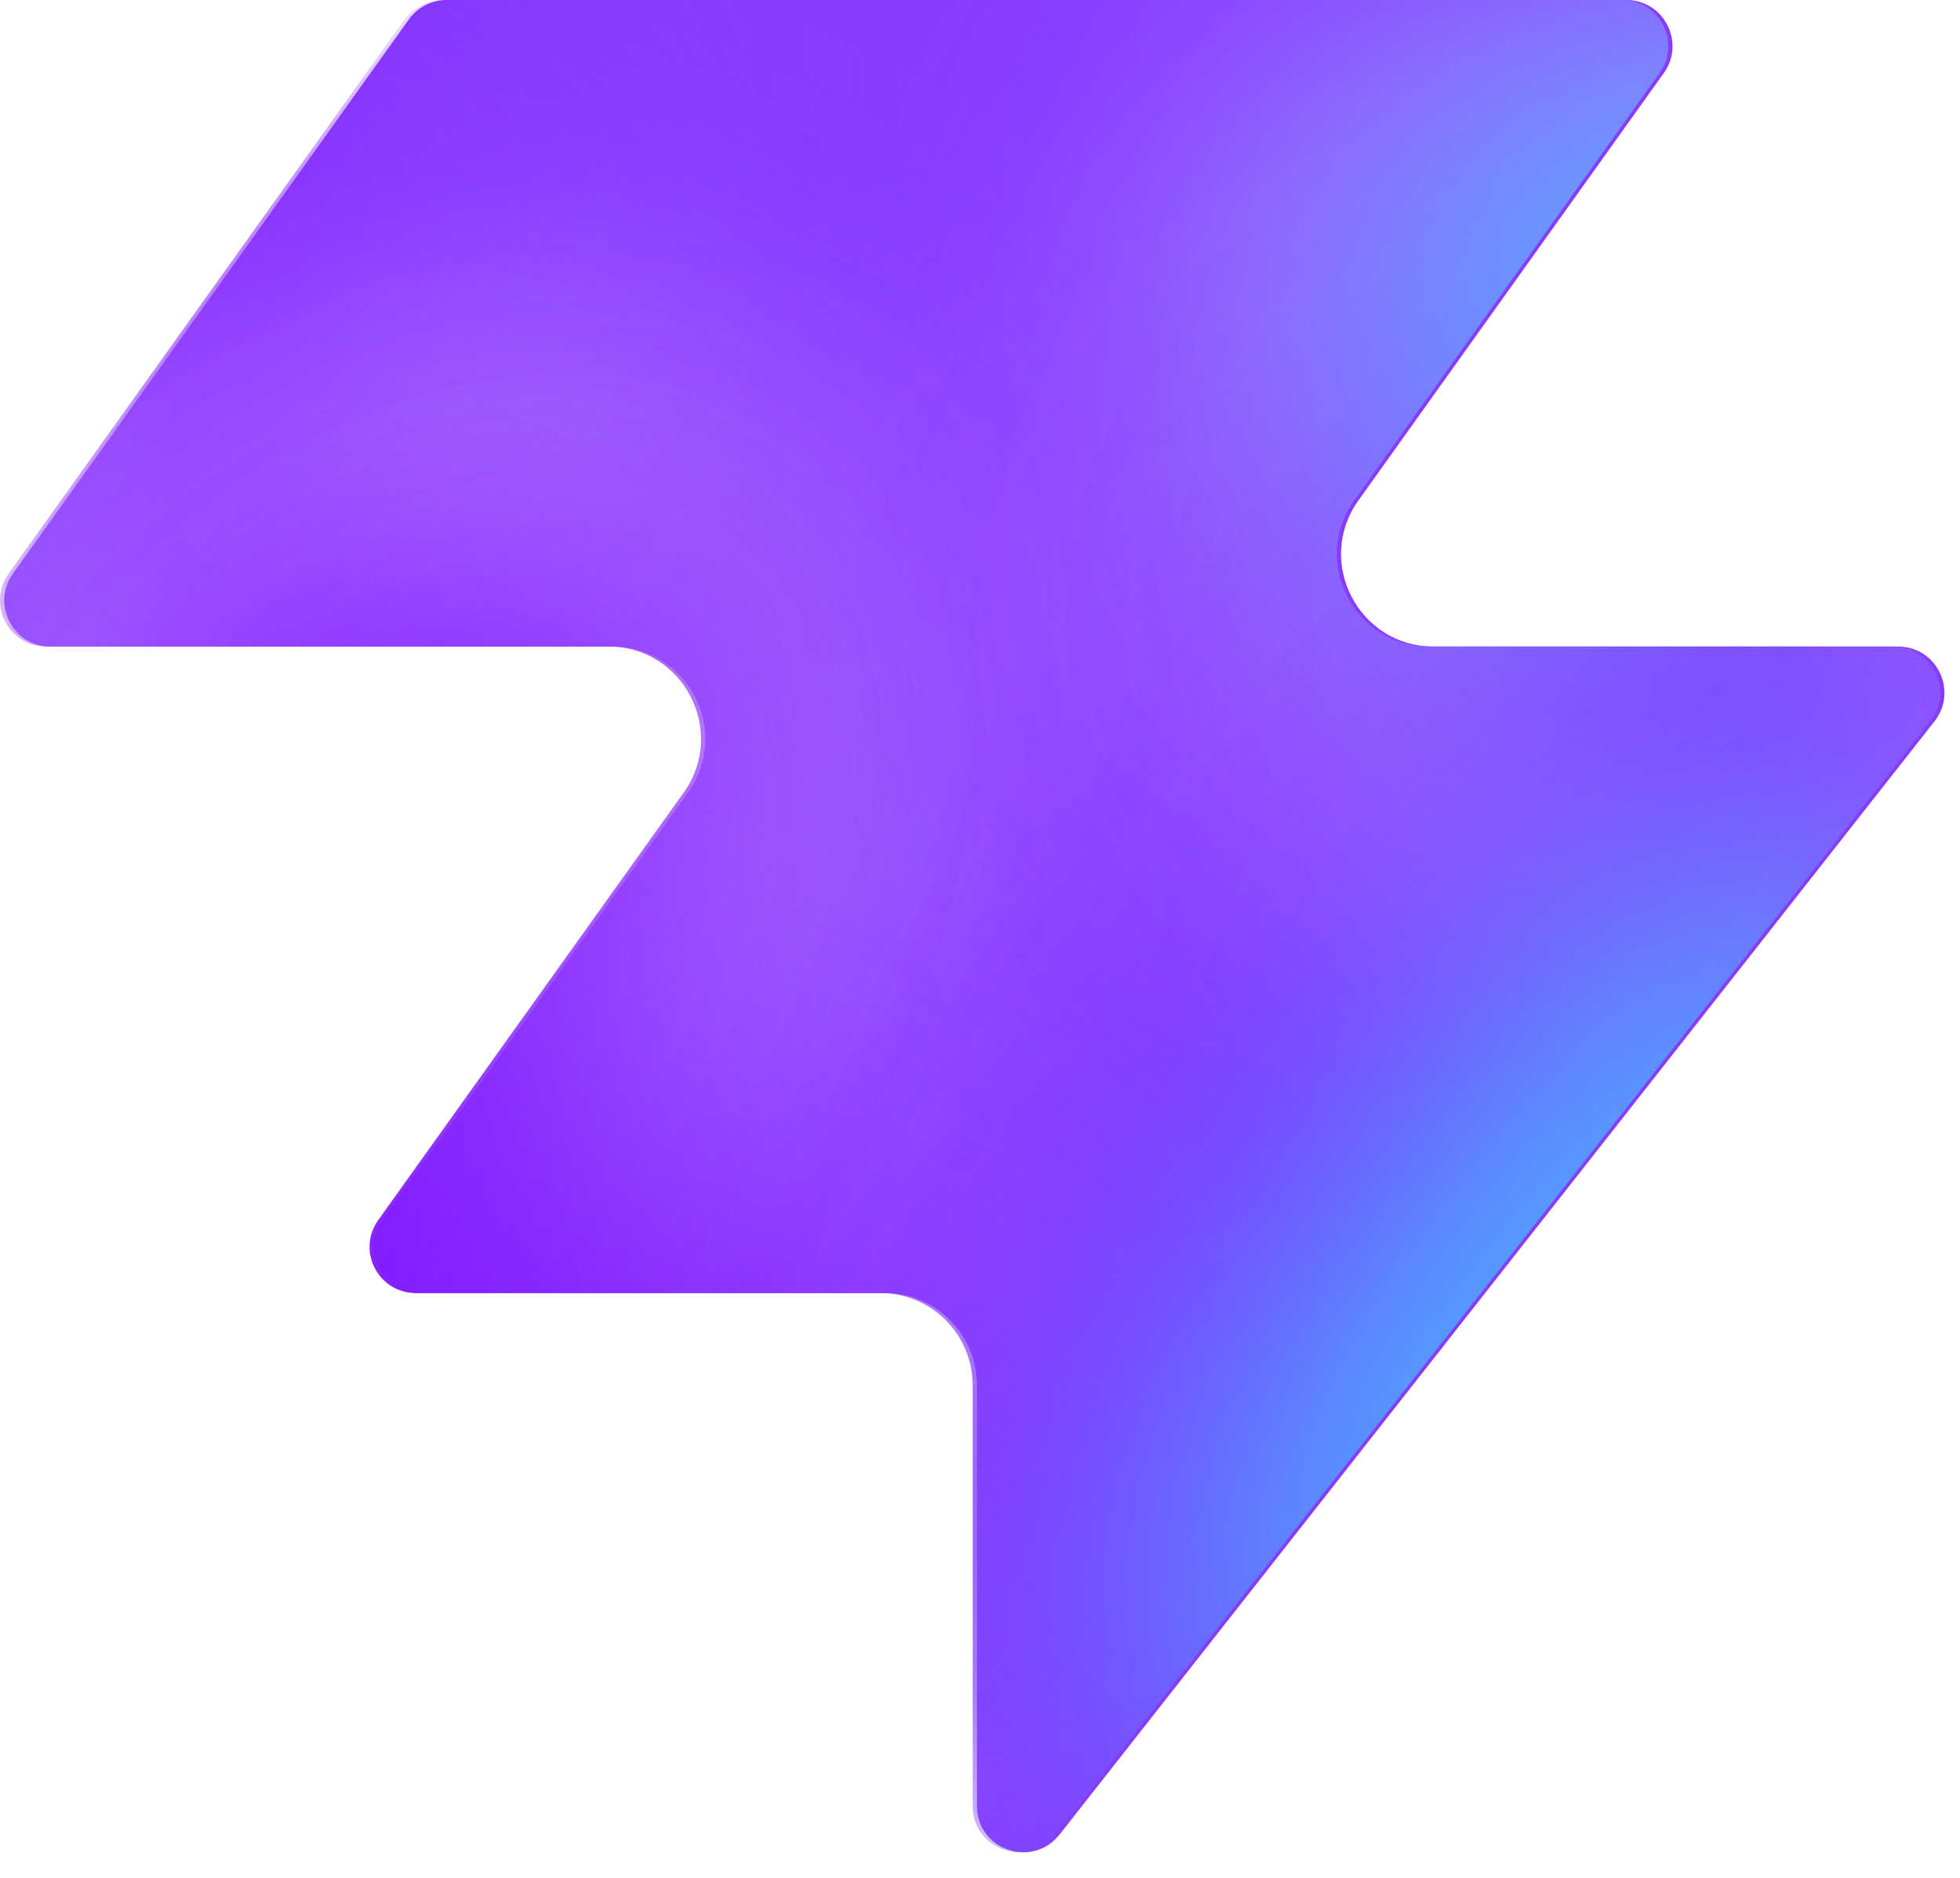
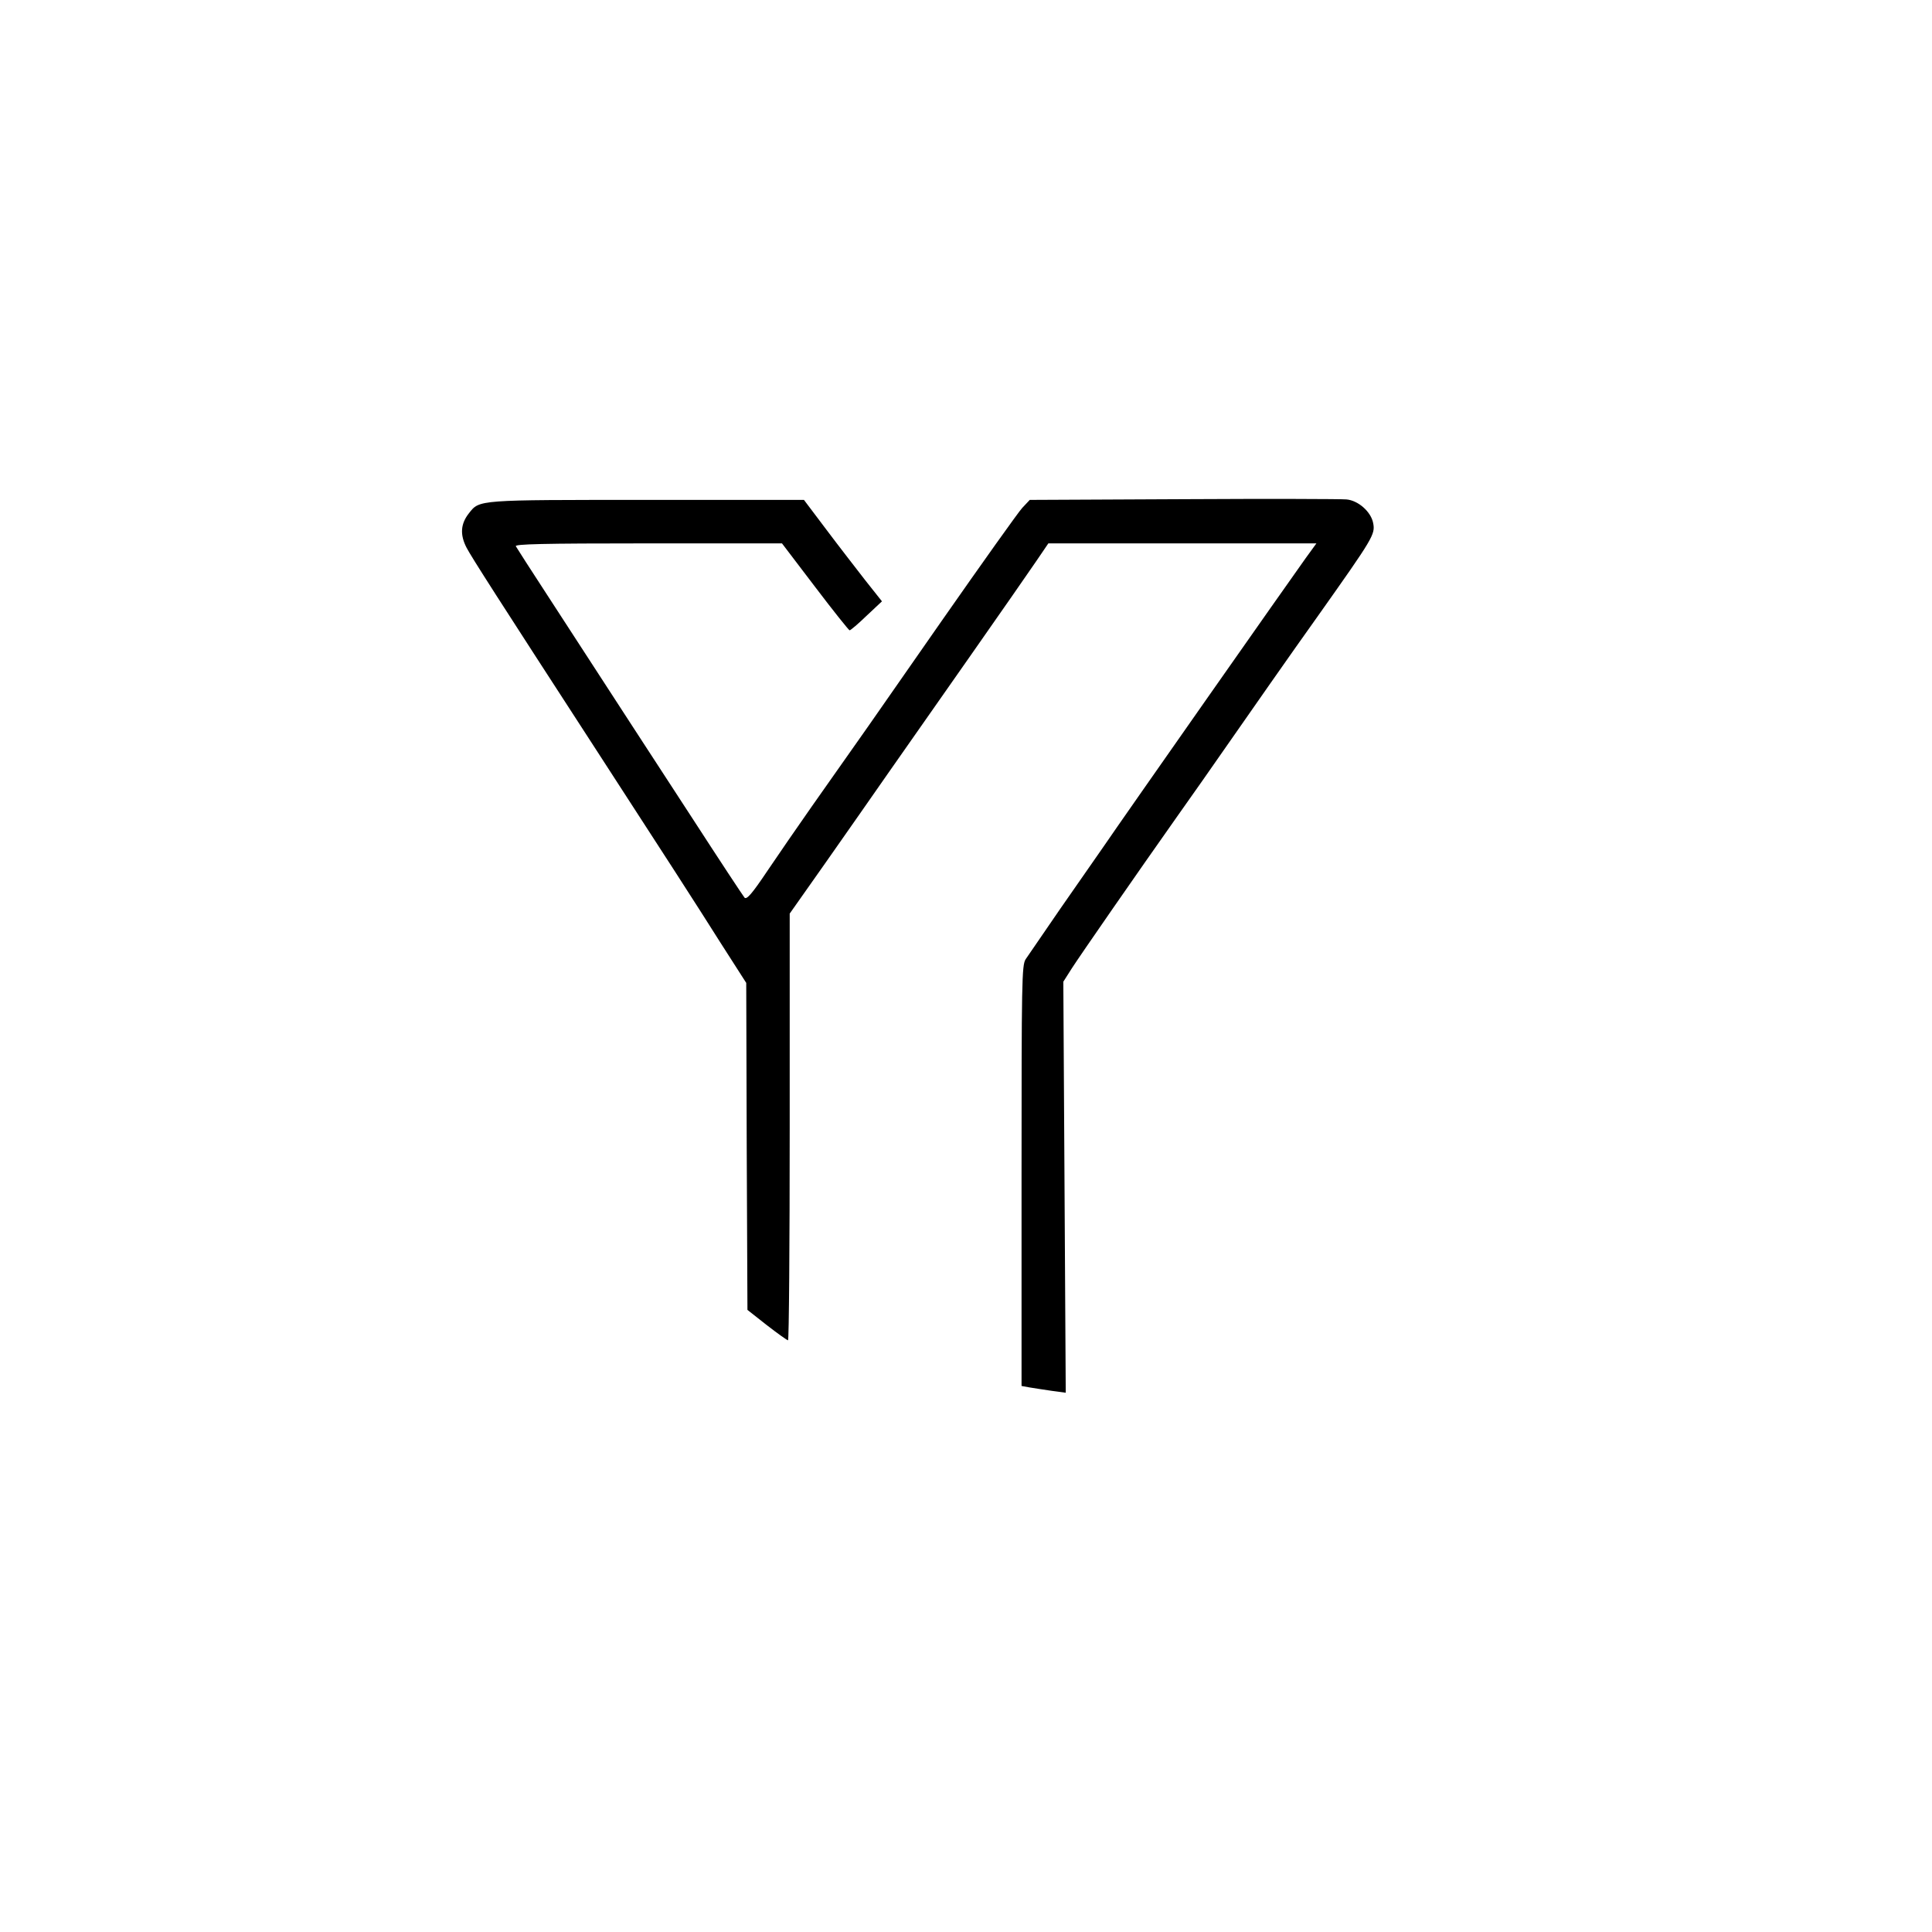
- <svg xmlns="http://www.w3.org/2000/svg" width="48" height="46" fill="none" viewBox="0 0 48 46">
-   <path fill="#863bff" d="M25.946 44.938c-.664.845-2.021.375-2.021-.698V33.937a2.26 2.26 0 0 0-2.262-2.262H10.287c-.92 0-1.456-1.04-.92-1.788l7.48-10.471c1.07-1.497 0-3.578-1.842-3.578H1.237c-.92 0-1.456-1.04-.92-1.788L10.013.474c.214-.297.556-.474.92-.474h28.894c.92 0 1.456 1.04.92 1.788l-7.48 10.471c-1.07 1.498 0 3.579 1.842 3.579h11.377c.943 0 1.473 1.088.89 1.83L25.947 44.94z" style="fill:#863bff;fill:color(display-p3 .525 .23 1);fill-opacity:1" />
-   <mask id="a" width="48" height="46" x="0" y="0" maskUnits="userSpaceOnUse" style="mask-type:alpha">
-     <path fill="#000" d="M25.842 44.938c-.664.844-2.021.375-2.021-.698V33.937a2.26 2.26 0 0 0-2.262-2.262H10.183c-.92 0-1.456-1.04-.92-1.788l7.48-10.471c1.07-1.498 0-3.579-1.842-3.579H1.133c-.92 0-1.456-1.04-.92-1.787L9.91.473c.214-.297.556-.474.92-.474h28.894c.92 0 1.456 1.04.92 1.788l-7.48 10.471c-1.07 1.498 0 3.578 1.842 3.578h11.377c.943 0 1.473 1.088.89 1.832L25.843 44.94z" style="fill:#000;fill-opacity:1" />
-   </mask>
-   <g mask="url(#a)">
-     <g filter="url(#b)">
-       <ellipse cx="5.508" cy="14.704" fill="#ede6ff" rx="5.508" ry="14.704" style="fill:#ede6ff;fill:color(display-p3 .927 .903 1);fill-opacity:1" transform="matrix(.00324 1 1 -.00324 -4.47 31.516)" />
-     </g>
-     <g filter="url(#c)">
-       <ellipse cx="10.399" cy="29.851" fill="#ede6ff" rx="10.399" ry="29.851" style="fill:#ede6ff;fill:color(display-p3 .927 .903 1);fill-opacity:1" transform="matrix(.00324 1 1 -.00324 -39.328 7.883)" />
-     </g>
-     <g filter="url(#d)">
-       <ellipse cx="5.508" cy="30.487" fill="#7e14ff" rx="5.508" ry="30.487" style="fill:#7e14ff;fill:color(display-p3 .492 .077 1);fill-opacity:1" transform="rotate(89.814 -25.913 -14.639)scale(1 -1)" />
-     </g>
-     <g filter="url(#e)">
-       <ellipse cx="5.508" cy="30.599" fill="#7e14ff" rx="5.508" ry="30.599" style="fill:#7e14ff;fill:color(display-p3 .492 .077 1);fill-opacity:1" transform="rotate(89.814 -32.644 -3.334)scale(1 -1)" />
-     </g>
-     <g filter="url(#f)">
-       <ellipse cx="5.508" cy="30.599" fill="#7e14ff" rx="5.508" ry="30.599" style="fill:#7e14ff;fill:color(display-p3 .492 .077 1);fill-opacity:1" transform="matrix(.00324 1 1 -.00324 -34.34 30.47)" />
-     </g>
-     <g filter="url(#g)">
-       <ellipse cx="14.072" cy="22.078" fill="#ede6ff" rx="14.072" ry="22.078" style="fill:#ede6ff;fill:color(display-p3 .927 .903 1);fill-opacity:1" transform="rotate(93.35 24.506 48.493)scale(-1 1)" />
-     </g>
-     <g filter="url(#h)">
-       <ellipse cx="3.47" cy="21.501" fill="#7e14ff" rx="3.47" ry="21.501" style="fill:#7e14ff;fill:color(display-p3 .492 .077 1);fill-opacity:1" transform="rotate(89.009 28.708 47.59)scale(-1 1)" />
-     </g>
-     <g filter="url(#i)">
-       <ellipse cx="3.47" cy="21.501" fill="#7e14ff" rx="3.47" ry="21.501" style="fill:#7e14ff;fill:color(display-p3 .492 .077 1);fill-opacity:1" transform="rotate(89.009 28.708 47.59)scale(-1 1)" />
-     </g>
-     <g filter="url(#j)">
-       <ellipse cx=".387" cy="8.972" fill="#7e14ff" rx="4.407" ry="29.108" style="fill:#7e14ff;fill:color(display-p3 .492 .077 1);fill-opacity:1" transform="rotate(39.51 .387 8.972)" />
-     </g>
-     <g filter="url(#k)">
-       <ellipse cx="47.523" cy="-6.092" fill="#7e14ff" rx="4.407" ry="29.108" style="fill:#7e14ff;fill:color(display-p3 .492 .077 1);fill-opacity:1" transform="rotate(37.892 47.523 -6.092)" />
-     </g>
-     <g filter="url(#l)">
-       <ellipse cx="41.412" cy="6.333" fill="#47bfff" rx="5.971" ry="9.665" style="fill:#47bfff;fill:color(display-p3 .28 .748 1);fill-opacity:1" transform="rotate(37.892 41.412 6.333)" />
-     </g>
-     <g filter="url(#m)">
-       <ellipse cx="-1.879" cy="38.332" fill="#7e14ff" rx="4.407" ry="29.108" style="fill:#7e14ff;fill:color(display-p3 .492 .077 1);fill-opacity:1" transform="rotate(37.892 -1.88 38.332)" />
-     </g>
-     <g filter="url(#n)">
-       <ellipse cx="-1.879" cy="38.332" fill="#7e14ff" rx="4.407" ry="29.108" style="fill:#7e14ff;fill:color(display-p3 .492 .077 1);fill-opacity:1" transform="rotate(37.892 -1.88 38.332)" />
-     </g>
-     <g filter="url(#o)">
-       <ellipse cx="35.651" cy="29.907" fill="#7e14ff" rx="4.407" ry="29.108" style="fill:#7e14ff;fill:color(display-p3 .492 .077 1);fill-opacity:1" transform="rotate(37.892 35.651 29.907)" />
-     </g>
-     <g filter="url(#p)">
-       <ellipse cx="38.418" cy="32.4" fill="#47bfff" rx="5.971" ry="15.297" style="fill:#47bfff;fill:color(display-p3 .28 .748 1);fill-opacity:1" transform="rotate(37.892 38.418 32.4)" />
-     </g>
+ <svg xmlns="http://www.w3.org/2000/svg" version="1.0" width="800" height="800" viewBox="0 0 800 800" preserveAspectRatio="xMidYMid meet">
+   <g transform="translate(0,800) scale(0.1,-0.1)" fill="#000000" stroke="none">
+     <path d="M4899 5933 l-635 -3 -31 -33 c-16 -17 -166 -228 -333 -467 -297 -427 -333 -478 -539 -770 -56 -80 -139 -200 -184 -267 -63 -94 -85 -119 -94 -110 -6 7 -103 154 -215 327 -191 293 -263 404 -598 920 -70 107 -130 201 -134 208 -6 9 106 12 547 12 l555 0 137 -180 c75 -99 140 -180 143 -180 4 0 36 27 70 60 l64 60 -69 87 c-38 49 -111 143 -162 211 l-92 122 -650 0 c-704 0 -693 1 -737 -55 -35 -44 -38 -89 -10 -143 21 -40 128 -207 540 -842 270 -416 421 -650 511 -793 l107 -167 2 -677 3 -677 80 -63 c44 -34 83 -62 88 -63 4 0 7 398 7 884 l0 883 148 210 c81 115 200 286 265 379 65 93 218 311 339 484 121 173 243 348 270 388 l49 72 555 0 555 0 -45 -62 c-52 -72 -753 -1071 -836 -1193 -31 -44 -112 -161 -181 -260 -68 -99 -132 -192 -142 -207 -16 -25 -17 -89 -17 -897 l0 -870 33 -6 c17 -3 58 -9 91 -14 l59 -8 -5 851 -5 851 35 55 c34 53 271 395 437 630 87 123 120 170 207 295 80 115 272 390 375 534 230 325 238 338 229 385 -9 47 -62 94 -111 98 -22 2 -326 3 -676 1z" />
  </g>
-   <defs>
-     <filter id="b" width="60.045" height="41.654" x="-19.77" y="16.149" color-interpolation-filters="sRGB" filterUnits="userSpaceOnUse">
-       <feFlood flood-opacity="0" result="BackgroundImageFix" />
-       <feBlend in="SourceGraphic" in2="BackgroundImageFix" result="shape" />
-       <feGaussianBlur result="effect1_foregroundBlur_2002_17158" stdDeviation="7.659" />
-     </filter>
-     <filter id="c" width="90.34" height="51.437" x="-54.613" y="-7.533" color-interpolation-filters="sRGB" filterUnits="userSpaceOnUse">
-       <feFlood flood-opacity="0" result="BackgroundImageFix" />
-       <feBlend in="SourceGraphic" in2="BackgroundImageFix" result="shape" />
-       <feGaussianBlur result="effect1_foregroundBlur_2002_17158" stdDeviation="7.659" />
-     </filter>
-     <filter id="d" width="79.355" height="29.4" x="-49.64" y="2.03" color-interpolation-filters="sRGB" filterUnits="userSpaceOnUse">
-       <feFlood flood-opacity="0" result="BackgroundImageFix" />
-       <feBlend in="SourceGraphic" in2="BackgroundImageFix" result="shape" />
-       <feGaussianBlur result="effect1_foregroundBlur_2002_17158" stdDeviation="4.596" />
-     </filter>
-     <filter id="e" width="79.579" height="29.4" x="-45.045" y="20.029" color-interpolation-filters="sRGB" filterUnits="userSpaceOnUse">
-       <feFlood flood-opacity="0" result="BackgroundImageFix" />
-       <feBlend in="SourceGraphic" in2="BackgroundImageFix" result="shape" />
-       <feGaussianBlur result="effect1_foregroundBlur_2002_17158" stdDeviation="4.596" />
-     </filter>
-     <filter id="f" width="79.579" height="29.4" x="-43.513" y="21.178" color-interpolation-filters="sRGB" filterUnits="userSpaceOnUse">
-       <feFlood flood-opacity="0" result="BackgroundImageFix" />
-       <feBlend in="SourceGraphic" in2="BackgroundImageFix" result="shape" />
-       <feGaussianBlur result="effect1_foregroundBlur_2002_17158" stdDeviation="4.596" />
-     </filter>
-     <filter id="g" width="74.749" height="58.852" x="15.756" y="-17.901" color-interpolation-filters="sRGB" filterUnits="userSpaceOnUse">
-       <feFlood flood-opacity="0" result="BackgroundImageFix" />
-       <feBlend in="SourceGraphic" in2="BackgroundImageFix" result="shape" />
-       <feGaussianBlur result="effect1_foregroundBlur_2002_17158" stdDeviation="7.659" />
-     </filter>
-     <filter id="h" width="61.377" height="25.362" x="23.548" y="2.284" color-interpolation-filters="sRGB" filterUnits="userSpaceOnUse">
-       <feFlood flood-opacity="0" result="BackgroundImageFix" />
-       <feBlend in="SourceGraphic" in2="BackgroundImageFix" result="shape" />
-       <feGaussianBlur result="effect1_foregroundBlur_2002_17158" stdDeviation="4.596" />
-     </filter>
-     <filter id="i" width="61.377" height="25.362" x="23.548" y="2.284" color-interpolation-filters="sRGB" filterUnits="userSpaceOnUse">
-       <feFlood flood-opacity="0" result="BackgroundImageFix" />
-       <feBlend in="SourceGraphic" in2="BackgroundImageFix" result="shape" />
-       <feGaussianBlur result="effect1_foregroundBlur_2002_17158" stdDeviation="4.596" />
-     </filter>
-     <filter id="j" width="56.045" height="63.649" x="-27.636" y="-22.853" color-interpolation-filters="sRGB" filterUnits="userSpaceOnUse">
-       <feFlood flood-opacity="0" result="BackgroundImageFix" />
-       <feBlend in="SourceGraphic" in2="BackgroundImageFix" result="shape" />
-       <feGaussianBlur result="effect1_foregroundBlur_2002_17158" stdDeviation="4.596" />
-     </filter>
-     <filter id="k" width="54.814" height="64.646" x="20.116" y="-38.415" color-interpolation-filters="sRGB" filterUnits="userSpaceOnUse">
-       <feFlood flood-opacity="0" result="BackgroundImageFix" />
-       <feBlend in="SourceGraphic" in2="BackgroundImageFix" result="shape" />
-       <feGaussianBlur result="effect1_foregroundBlur_2002_17158" stdDeviation="4.596" />
-     </filter>
-     <filter id="l" width="33.541" height="35.313" x="24.641" y="-11.323" color-interpolation-filters="sRGB" filterUnits="userSpaceOnUse">
-       <feFlood flood-opacity="0" result="BackgroundImageFix" />
-       <feBlend in="SourceGraphic" in2="BackgroundImageFix" result="shape" />
-       <feGaussianBlur result="effect1_foregroundBlur_2002_17158" stdDeviation="4.596" />
-     </filter>
-     <filter id="m" width="54.814" height="64.646" x="-29.286" y="6.009" color-interpolation-filters="sRGB" filterUnits="userSpaceOnUse">
-       <feFlood flood-opacity="0" result="BackgroundImageFix" />
-       <feBlend in="SourceGraphic" in2="BackgroundImageFix" result="shape" />
-       <feGaussianBlur result="effect1_foregroundBlur_2002_17158" stdDeviation="4.596" />
-     </filter>
-     <filter id="n" width="54.814" height="64.646" x="-29.286" y="6.009" color-interpolation-filters="sRGB" filterUnits="userSpaceOnUse">
-       <feFlood flood-opacity="0" result="BackgroundImageFix" />
-       <feBlend in="SourceGraphic" in2="BackgroundImageFix" result="shape" />
-       <feGaussianBlur result="effect1_foregroundBlur_2002_17158" stdDeviation="4.596" />
-     </filter>
-     <filter id="o" width="54.814" height="64.646" x="8.244" y="-2.416" color-interpolation-filters="sRGB" filterUnits="userSpaceOnUse">
-       <feFlood flood-opacity="0" result="BackgroundImageFix" />
-       <feBlend in="SourceGraphic" in2="BackgroundImageFix" result="shape" />
-       <feGaussianBlur result="effect1_foregroundBlur_2002_17158" stdDeviation="4.596" />
-     </filter>
-     <filter id="p" width="39.409" height="43.623" x="18.713" y="10.588" color-interpolation-filters="sRGB" filterUnits="userSpaceOnUse">
-       <feFlood flood-opacity="0" result="BackgroundImageFix" />
-       <feBlend in="SourceGraphic" in2="BackgroundImageFix" result="shape" />
-       <feGaussianBlur result="effect1_foregroundBlur_2002_17158" stdDeviation="4.596" />
-     </filter>
-   </defs>
</svg>
